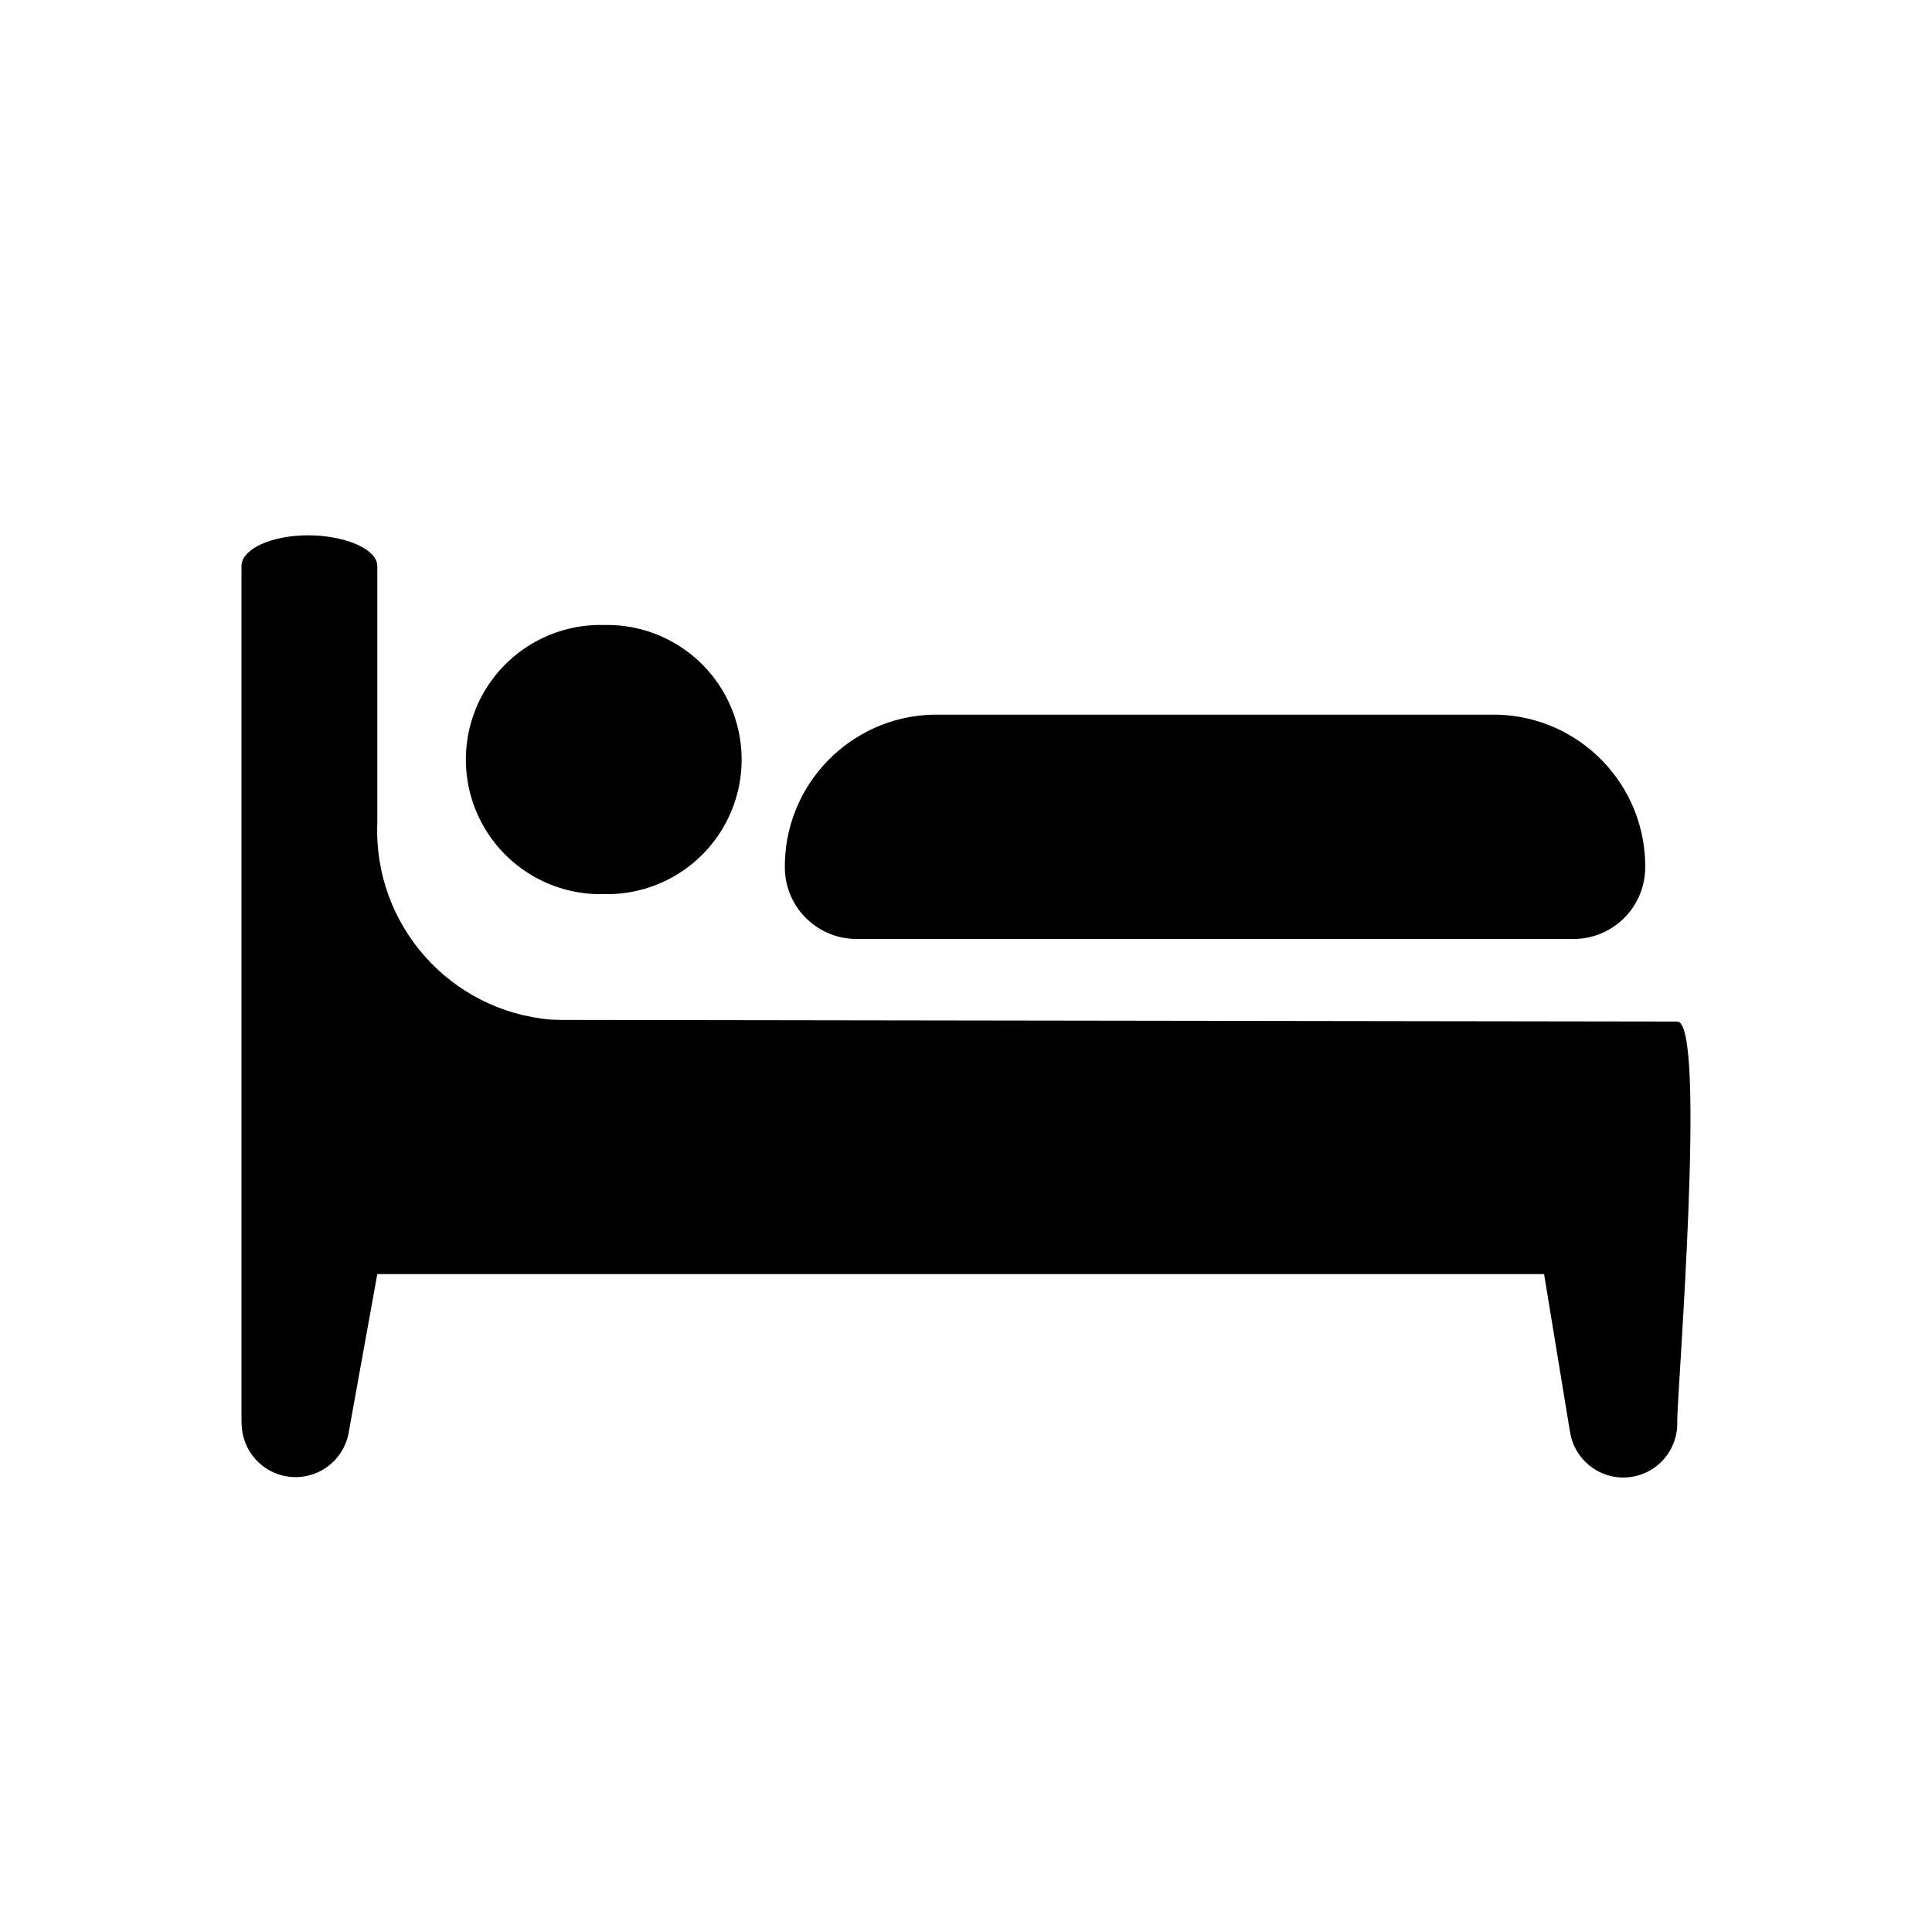
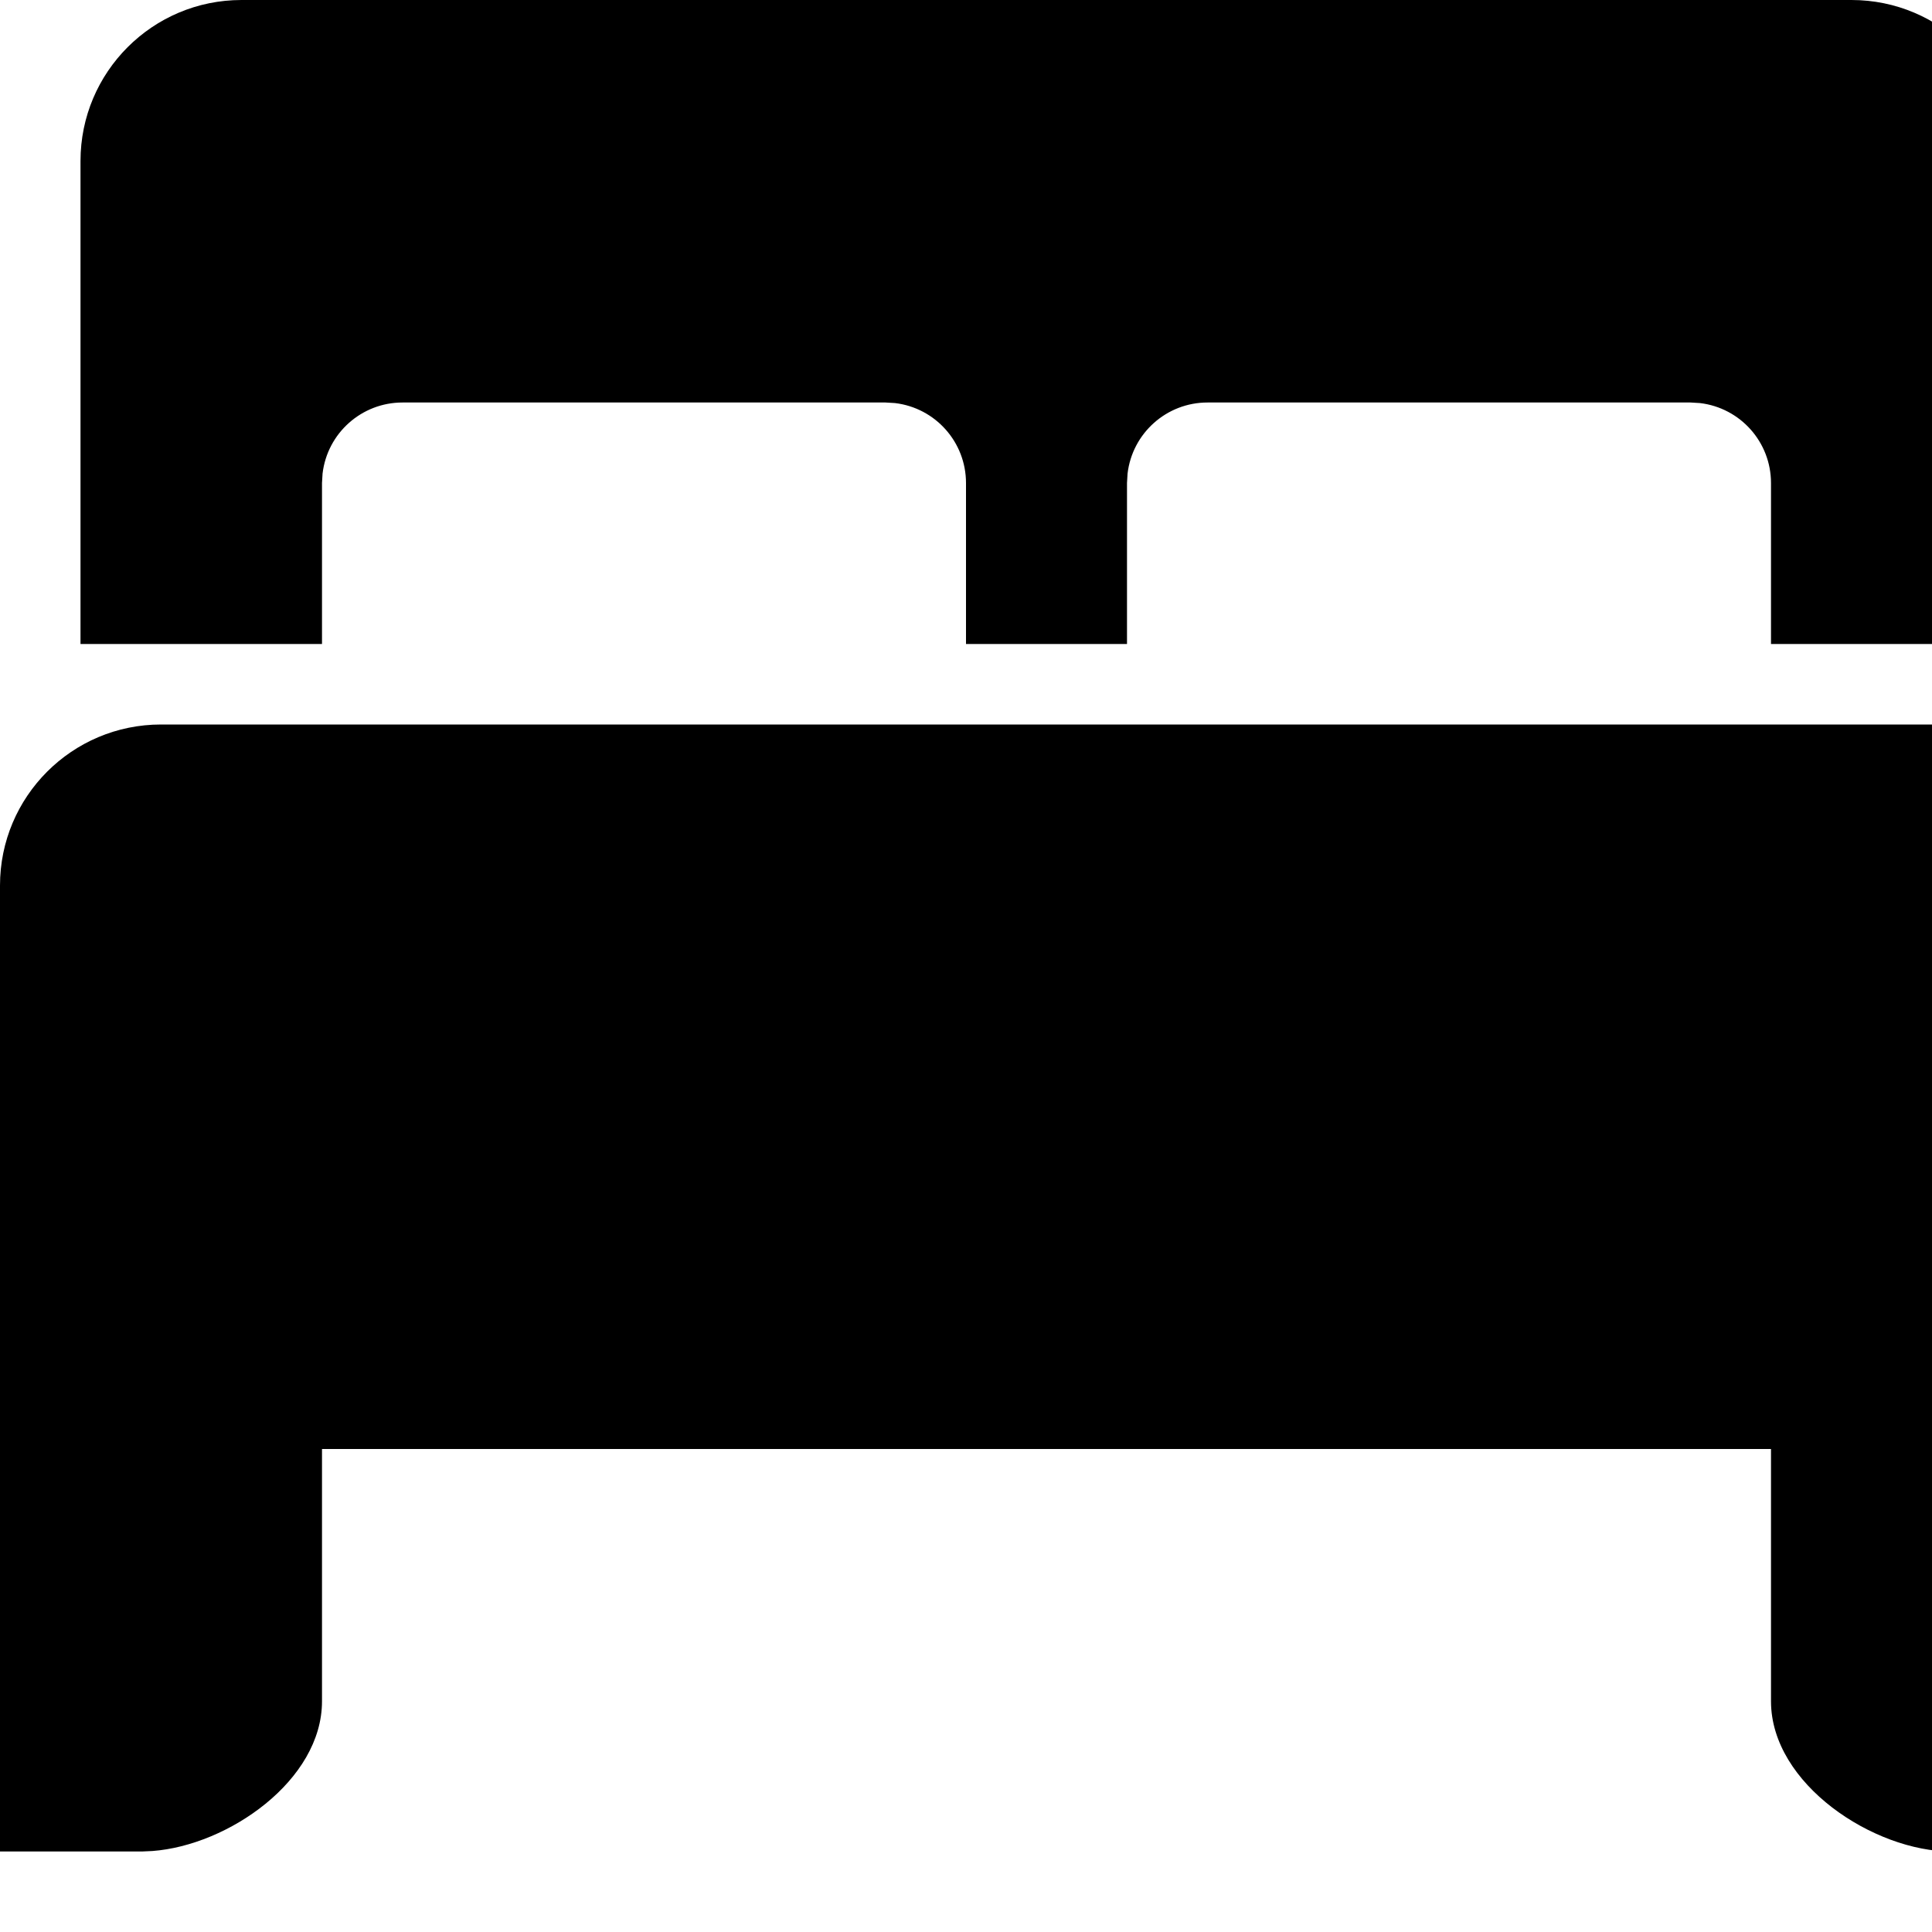
<svg xmlns="http://www.w3.org/2000/svg" viewBox="0 0 24 24">
-   <path d="M3.827 6.65c.428 0 .81.15.855.342l.005.04v3.196a2.356 2.356 0 0 0 2.16 2.438l.11.004 13.878.02c.371 0 0 4.59 0 4.971a.67.67 0 0 1-1.32.184l-.014-.07-.32-1.948H4.687l-.352 1.949a.67.67 0 0 1-1.331-.045L3 17.661V7.031c0-.21.37-.381.827-.381zm14.674 2.228a1.887 1.887 0 0 1 1.936 1.834v.087a.891.891 0 0 1-.914.865h-8.859a.891.891 0 0 1-.914-.865v-.087a1.887 1.887 0 0 1 1.936-1.834zM7.5 7.764a1.672 1.672 0 1 1 0 3.343 1.672 1.672 0 1 1 0-3.343z" />
+   <path d="M26 23h-1.76c-.96 0-2.24-.836-2.24-1.866V18H4v3.134c0 .984-1.167 1.79-2.107 1.86L1.761 23H0V11a2 2 0 0 1 2-2h22a2 2 0 0 1 2 2zM23 0a2 2 0 0 1 2 2v6h-3V6a1 1 0 0 0-.883-.993L21 5h-6a1 1 0 0 0-.993.883L14 6v2h-2V6a1 1 0 0 0-.883-.993L11 5H5a1 1 0 0 0-.993.883L4 6v2H1V2a2 2 0 0 1 2-2z" />
</svg>
